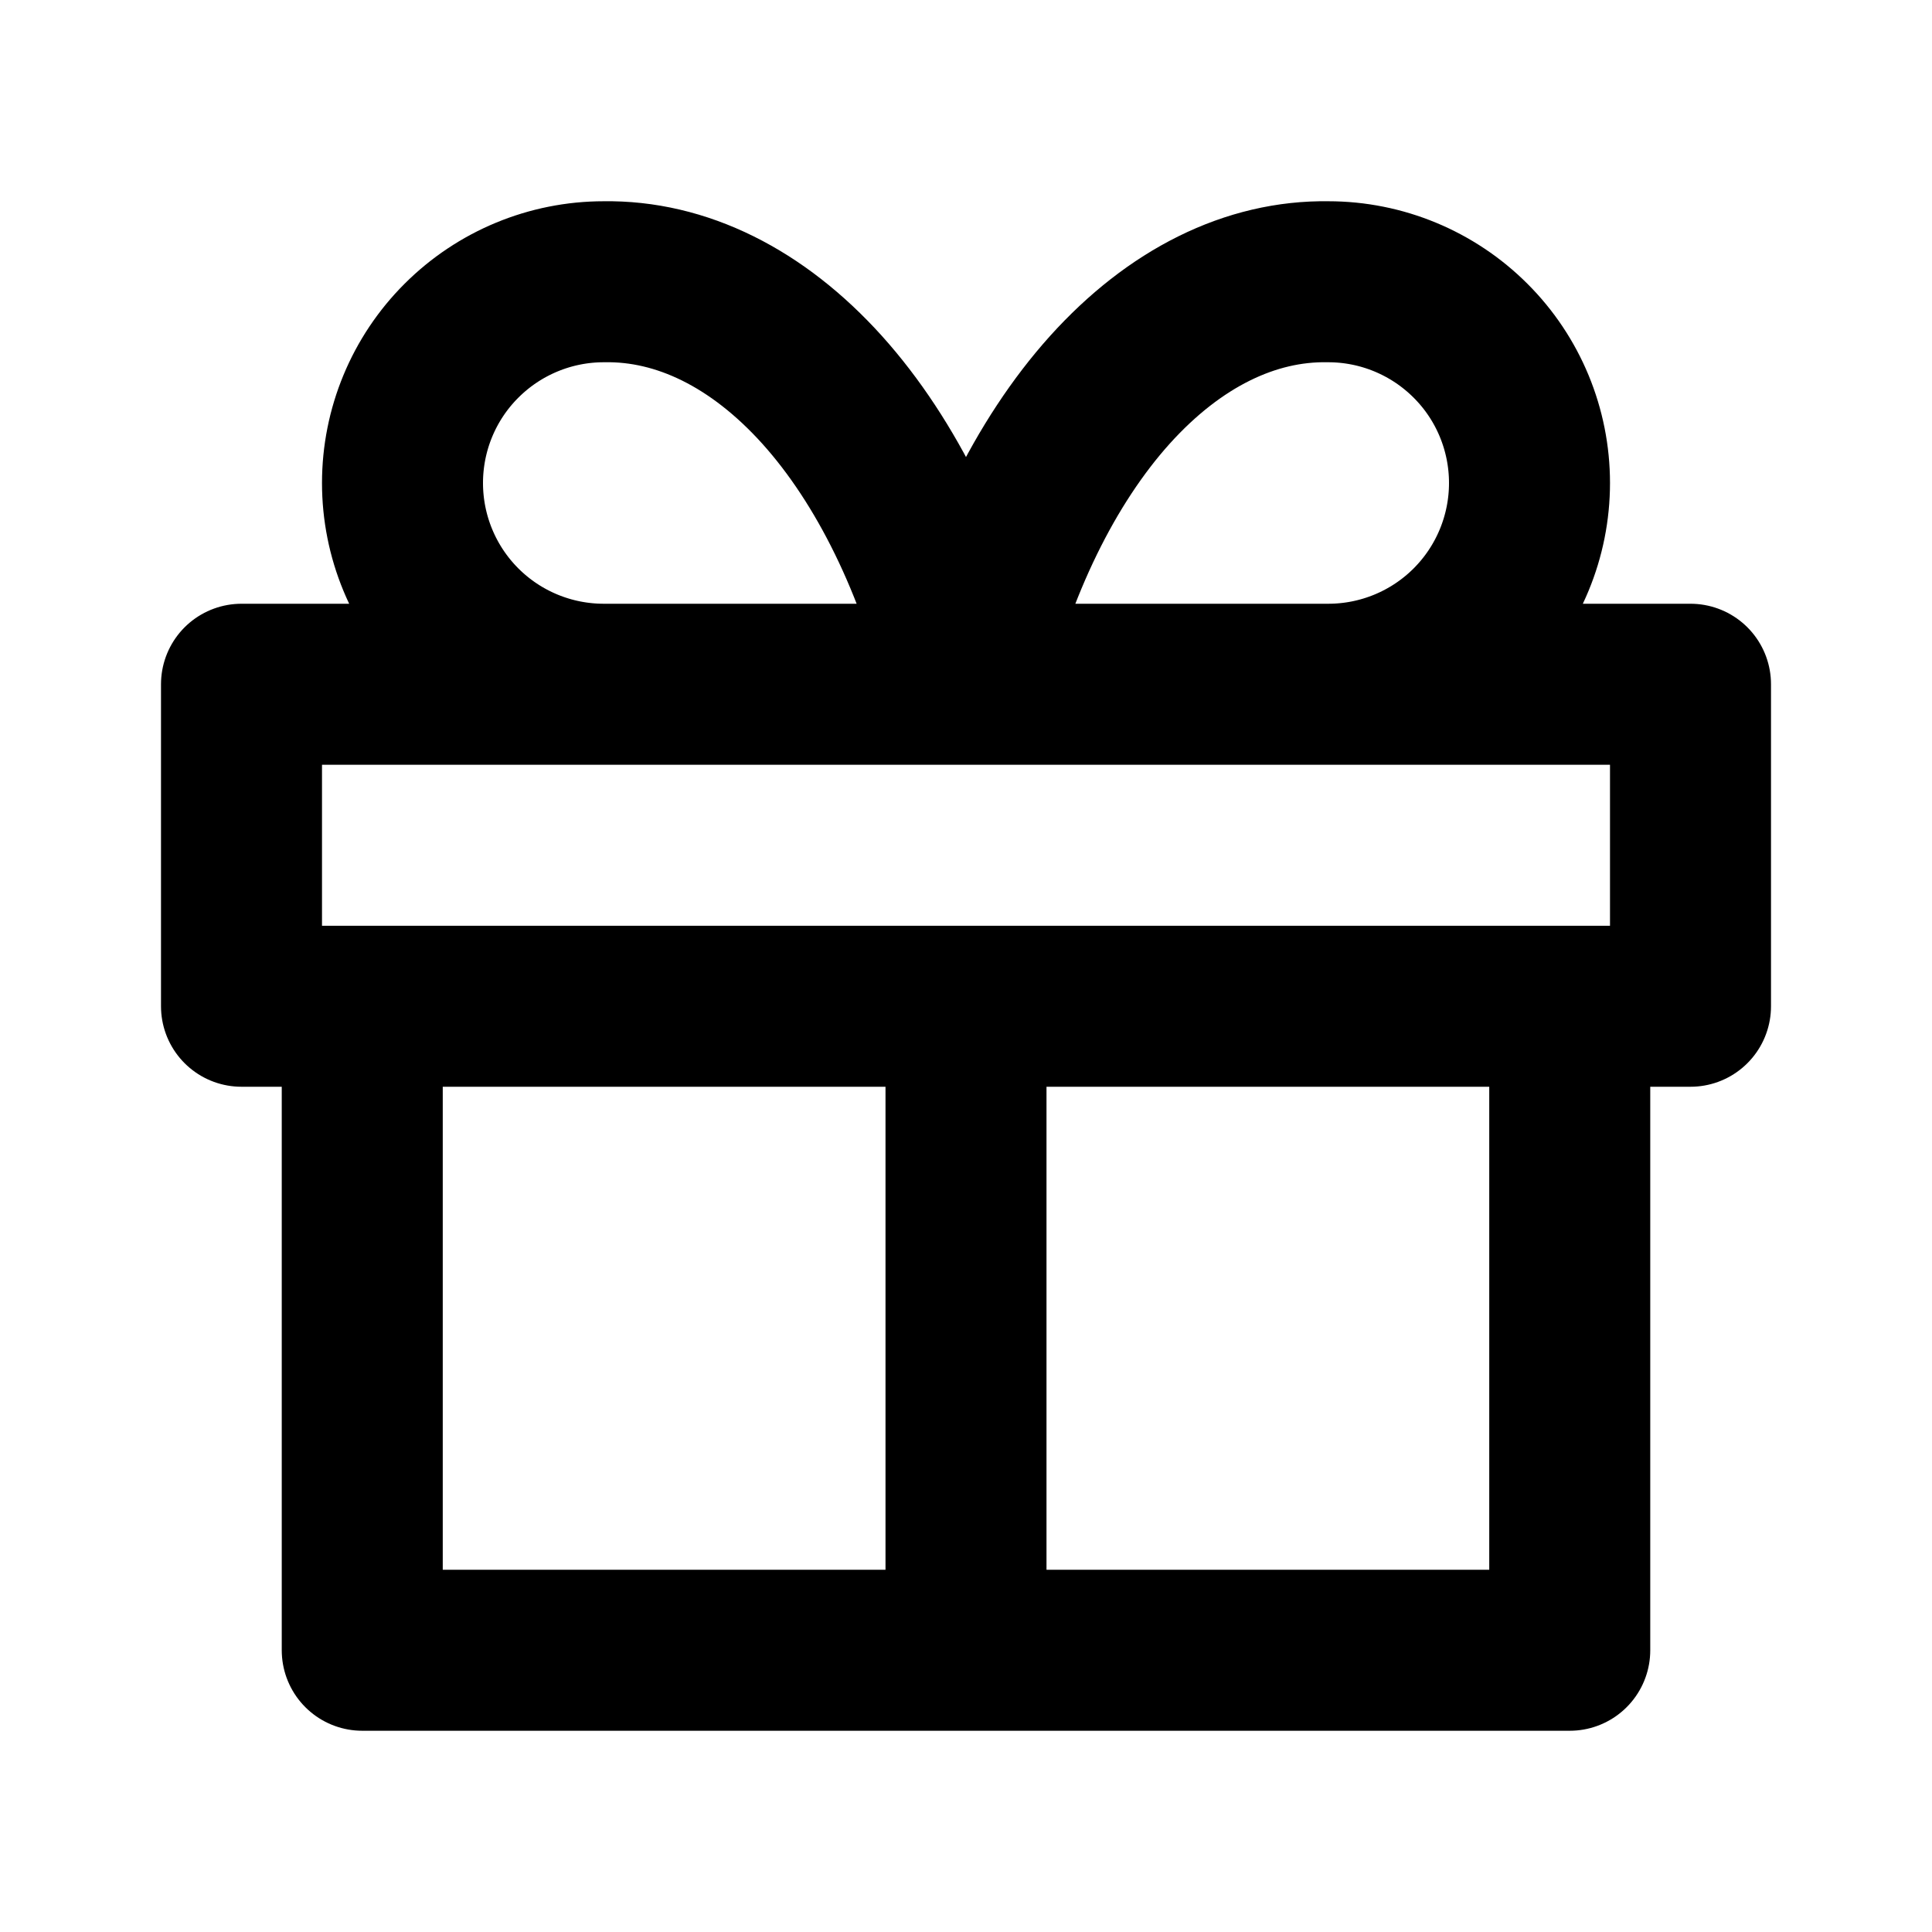
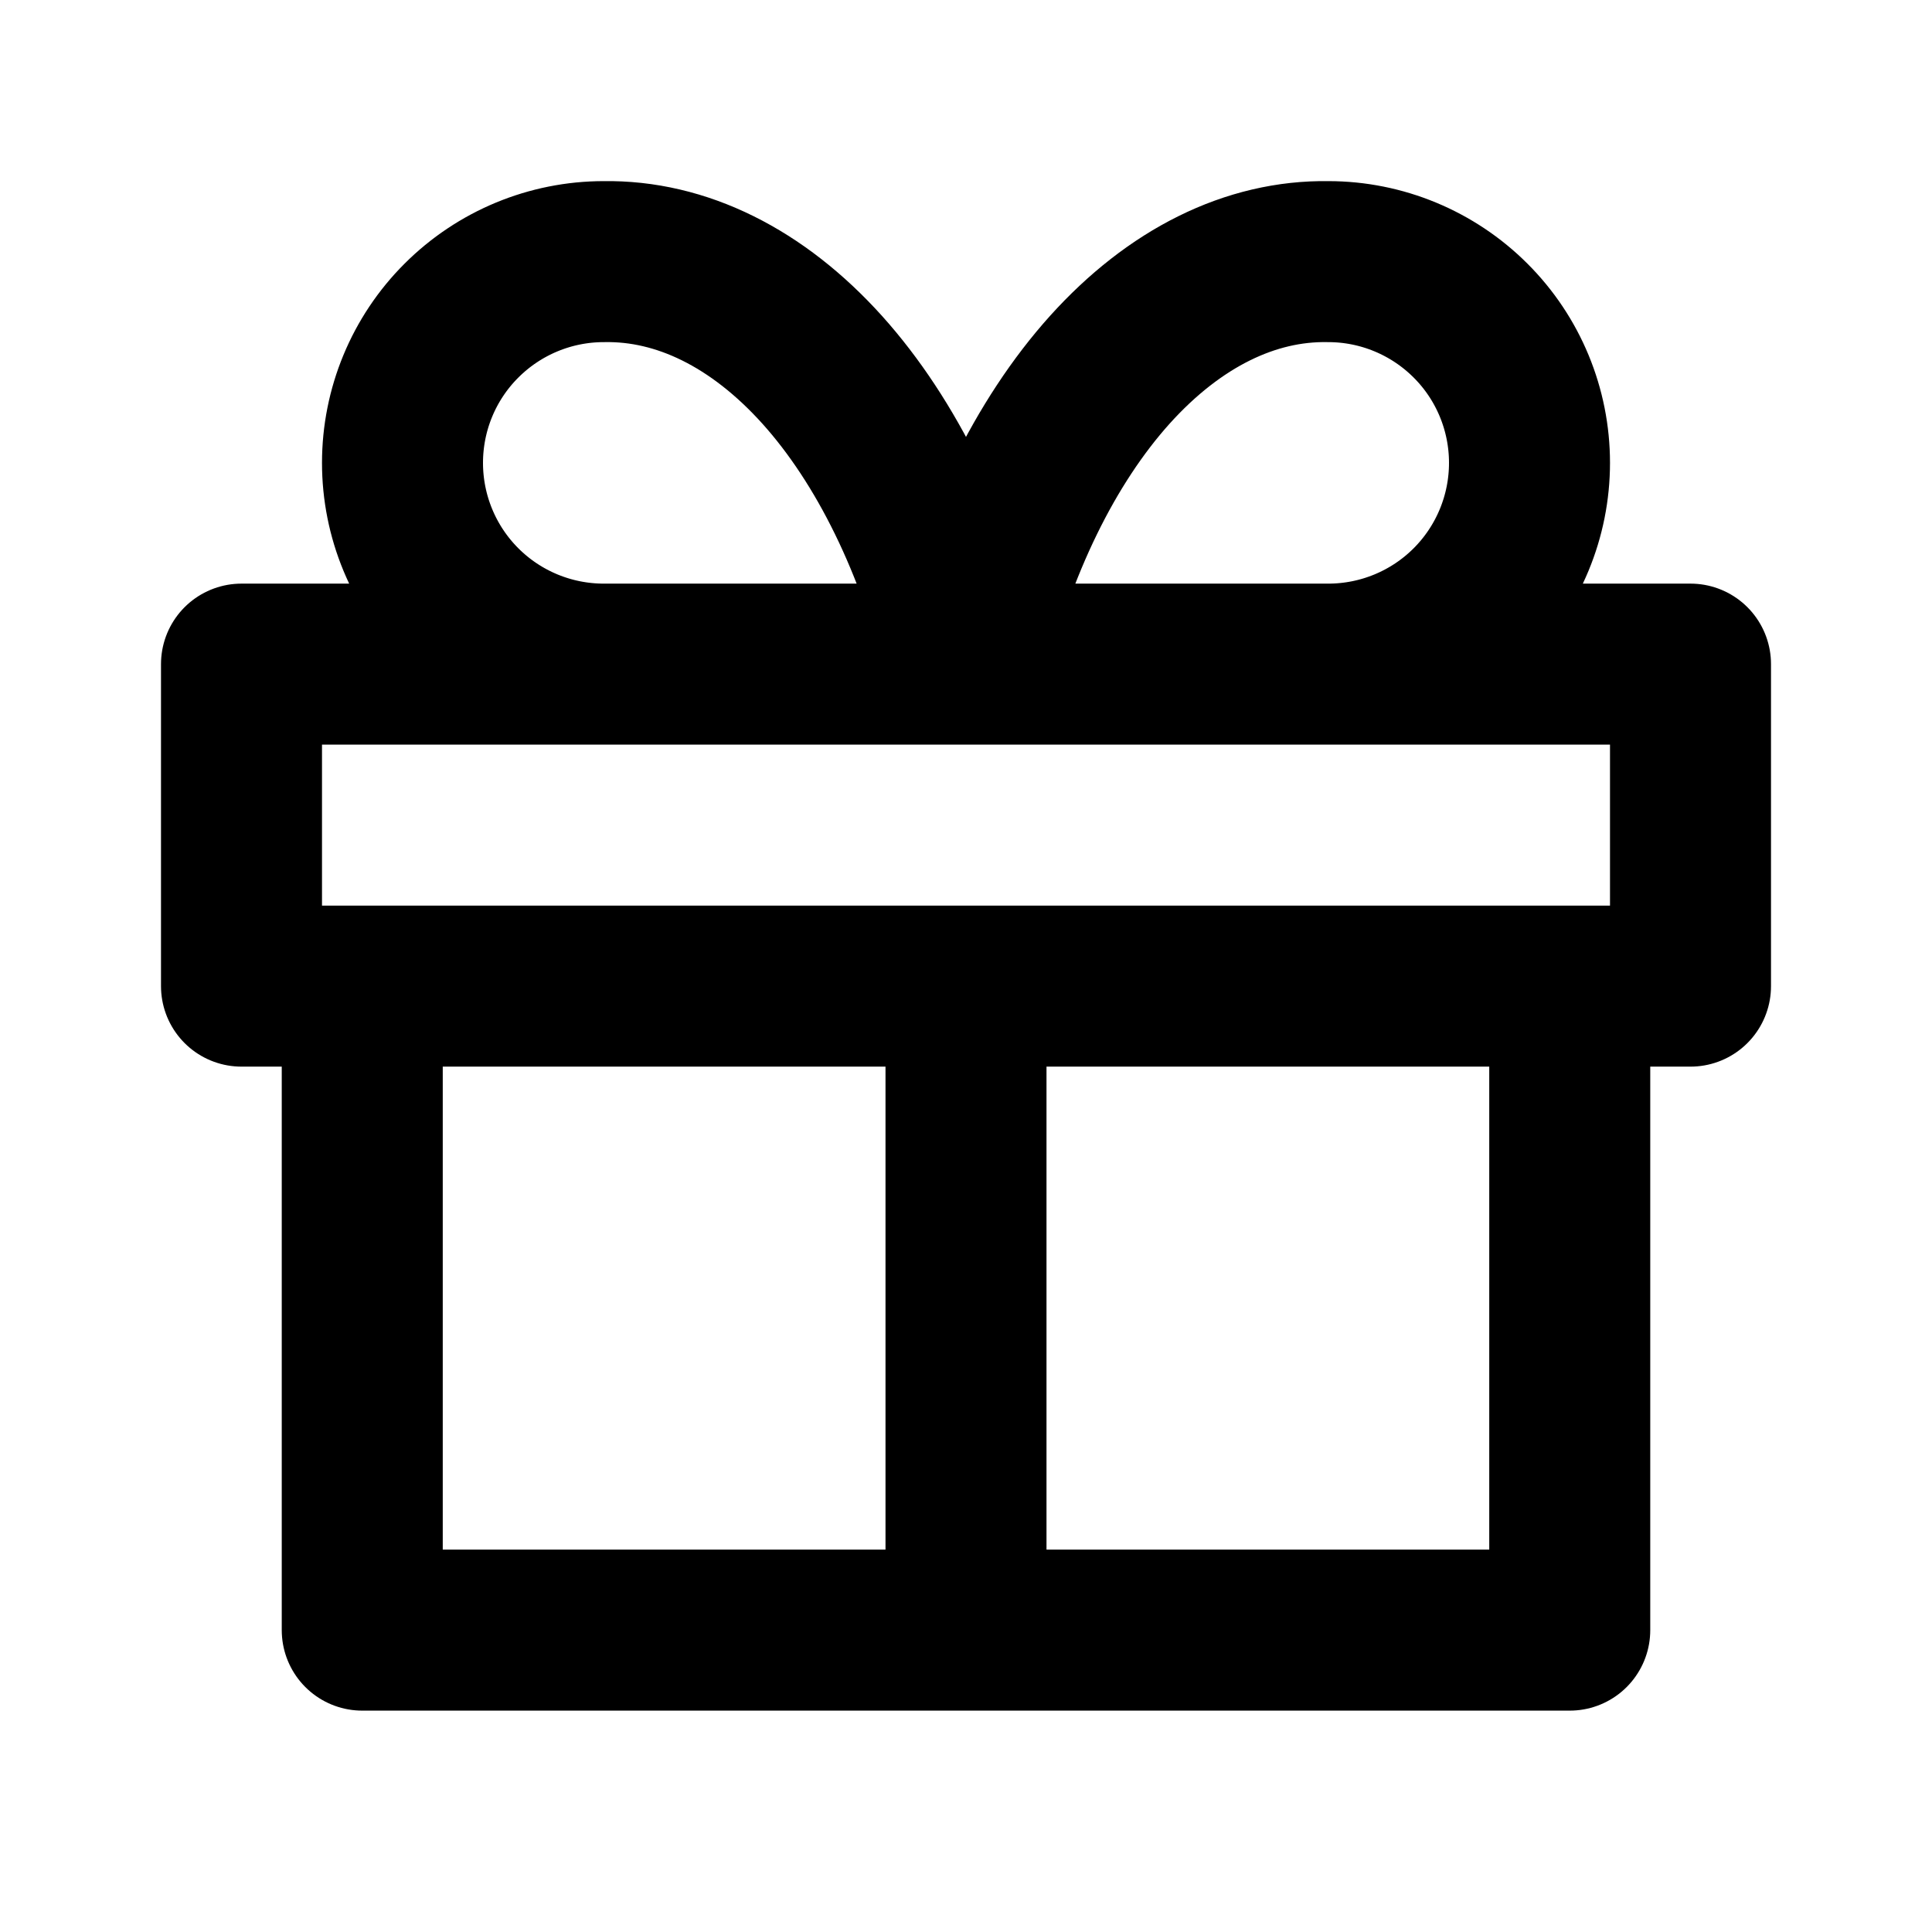
<svg xmlns="http://www.w3.org/2000/svg" width="24" height="24" viewBox="0 0 24 24" fill="none">
-   <path d="M19.5 12.5V20.5H4.5V12.5M7.5 8.5C6.837 8.5 6.201 8.237 5.732 7.768C5.263 7.299 5 6.663 5 6C5 5.337 5.263 4.701 5.732 4.233C6.201 3.764 6.837 3.5 7.5 3.5C8.465 3.484 9.41 3.952 10.213 4.843C11.015 5.735 11.638 7.01 12 8.5C12.362 7.01 12.985 5.735 13.787 4.843C14.59 3.952 15.535 3.484 16.5 3.5C17.163 3.5 17.799 3.764 18.268 4.233C18.737 4.701 19 5.337 19 6C19 6.663 18.737 7.299 18.268 7.768C17.799 8.237 17.163 8.5 16.5 8.5M12 12.5V20.5M3 8.5H21V12.5H3V8.5Z" stroke="black" stroke-width="2" stroke-linecap="round" stroke-linejoin="round" />
+   <path d="M19.5 12.25V20.25H4.5V12.25M7.5 8.25C6.837 8.25 6.201 7.987 5.732 7.518C5.263 7.049 5 6.413 5 5.75C5 5.087 5.263 4.451 5.732 3.983C6.201 3.514 6.837 3.25 7.5 3.25C8.465 3.234 9.41 3.702 10.213 4.593C11.015 5.485 11.638 6.76 12 8.25C12.362 6.76 12.985 5.485 13.787 4.593C14.59 3.702 15.535 3.234 16.5 3.25C17.163 3.25 17.799 3.514 18.268 3.983C18.737 4.451 19 5.087 19 5.75C19 6.413 18.737 7.049 18.268 7.518C17.799 7.987 17.163 8.25 16.5 8.25M12 12.25V20.25M3 8.25H21V12.25H3V8.25Z" stroke-width="2" stroke-linecap="round" stroke-linejoin="round" stroke="black" />
</svg>
